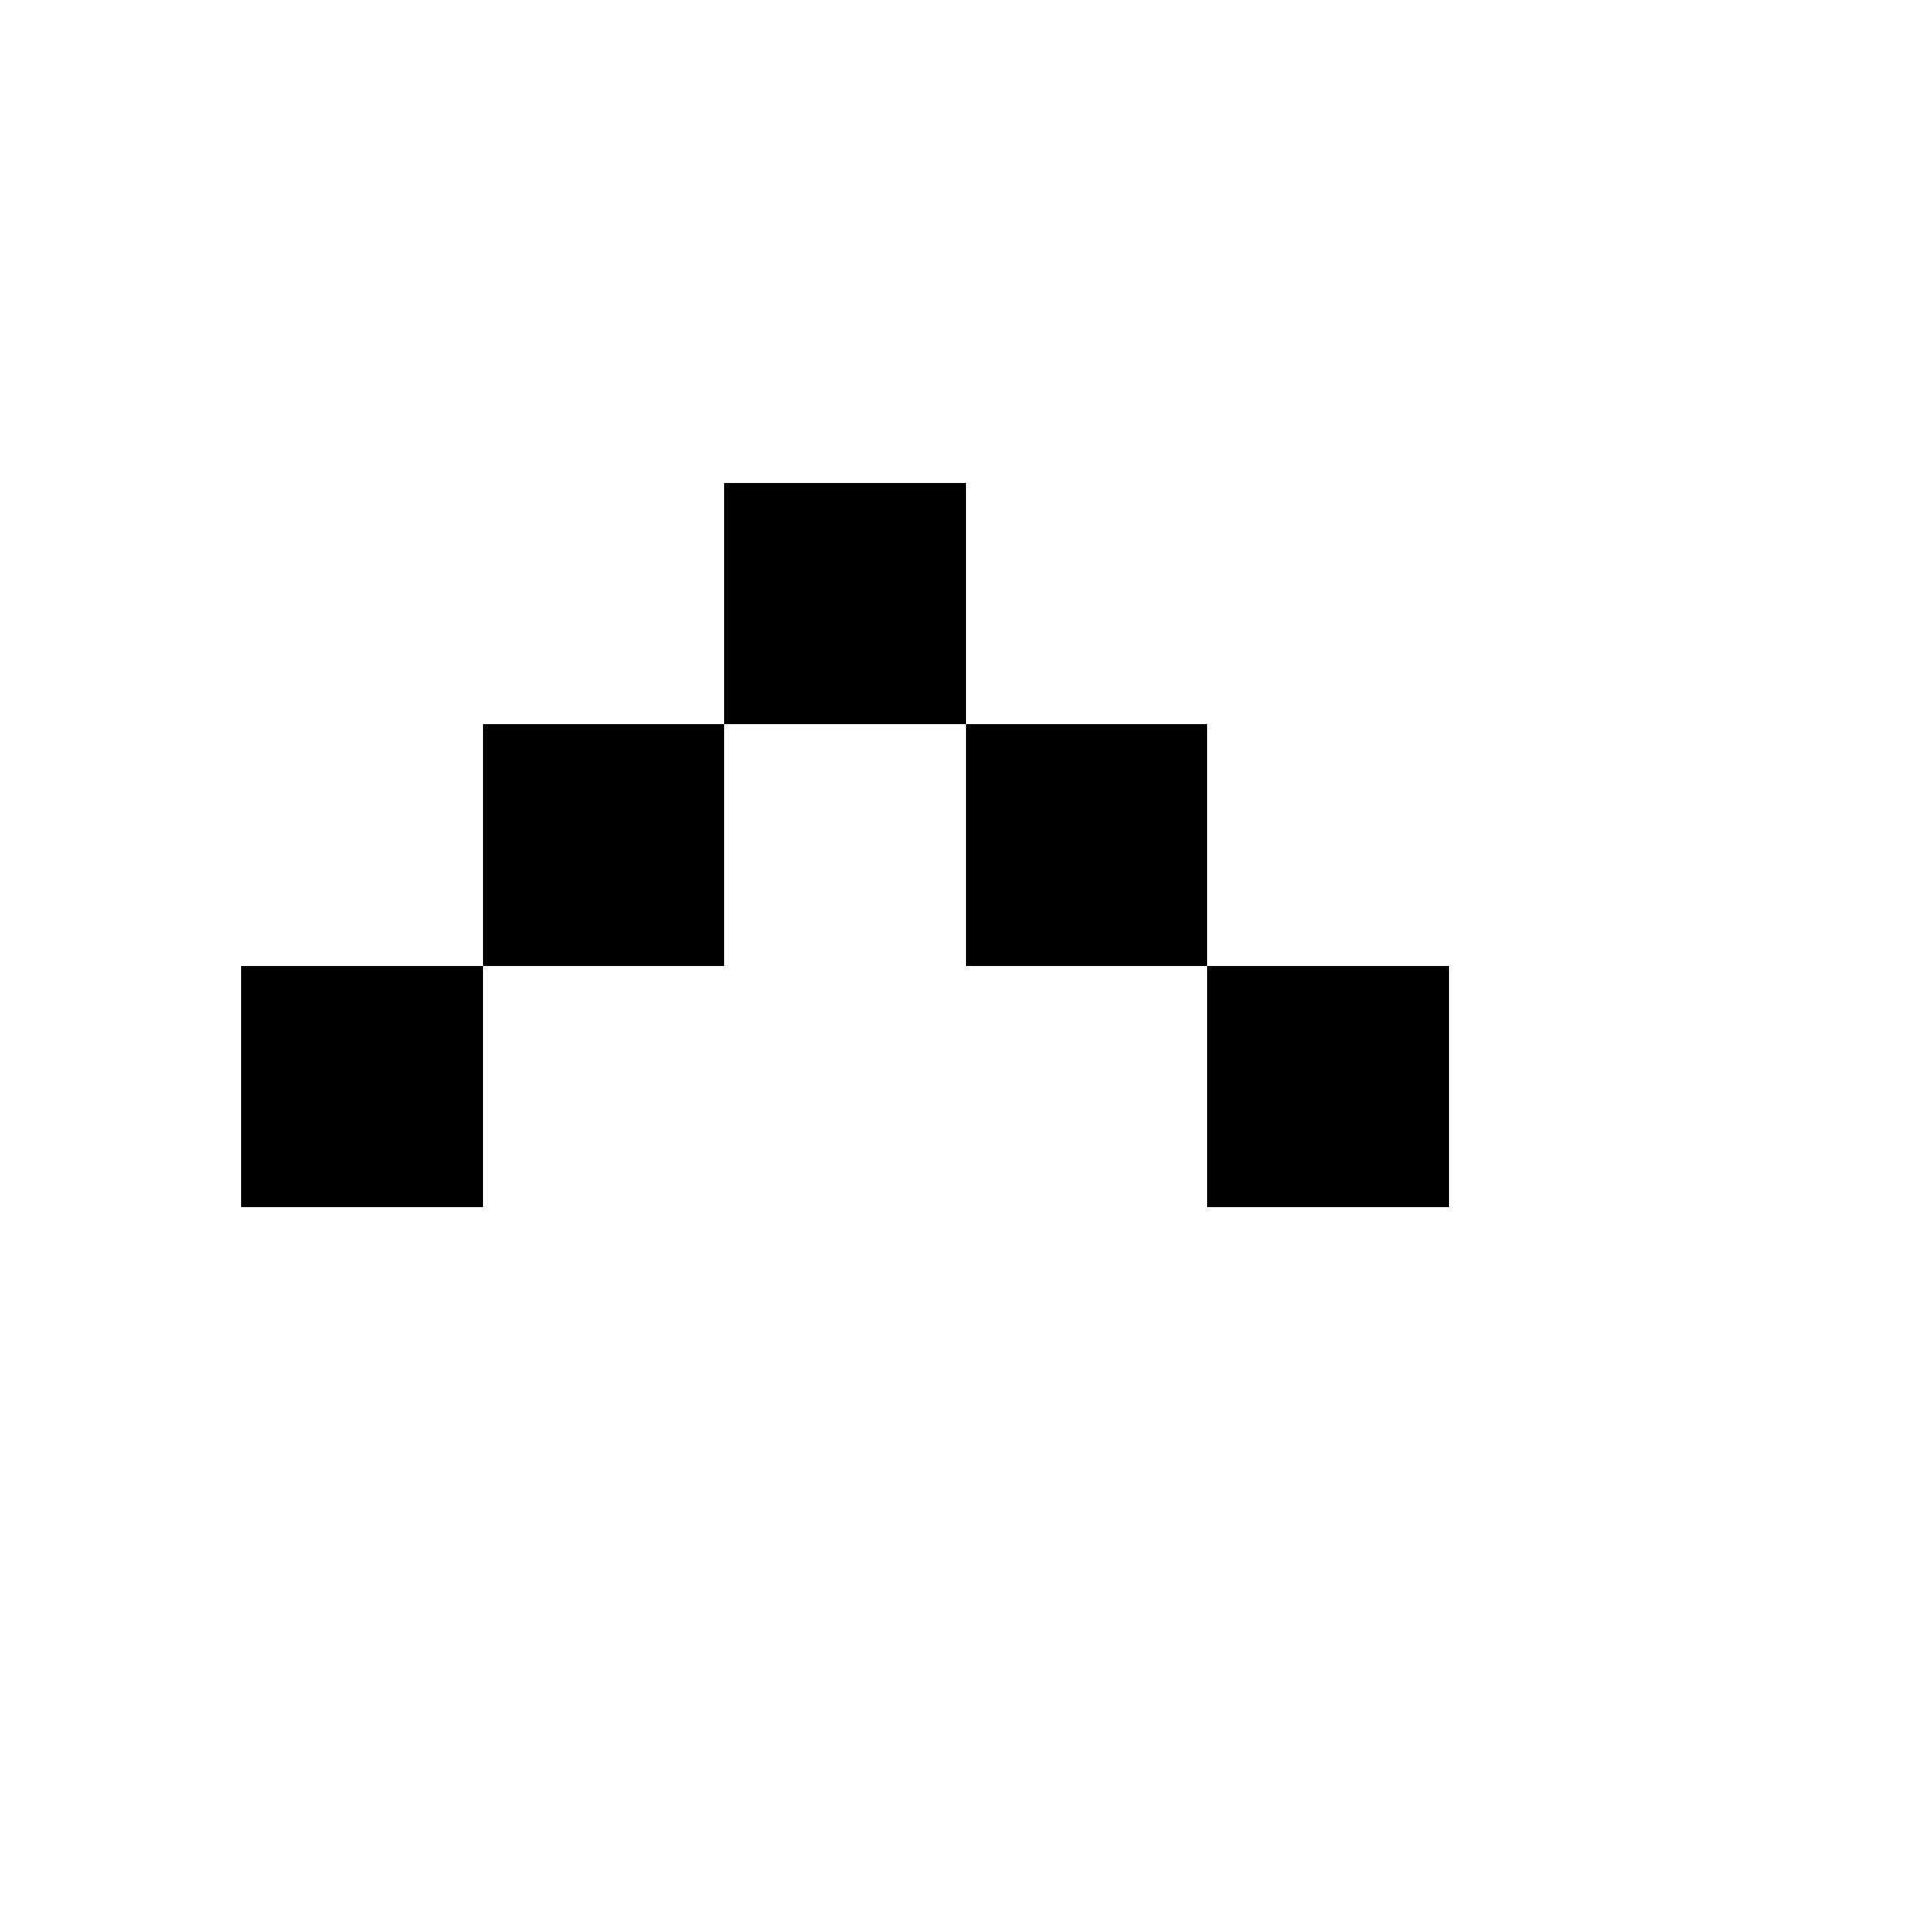
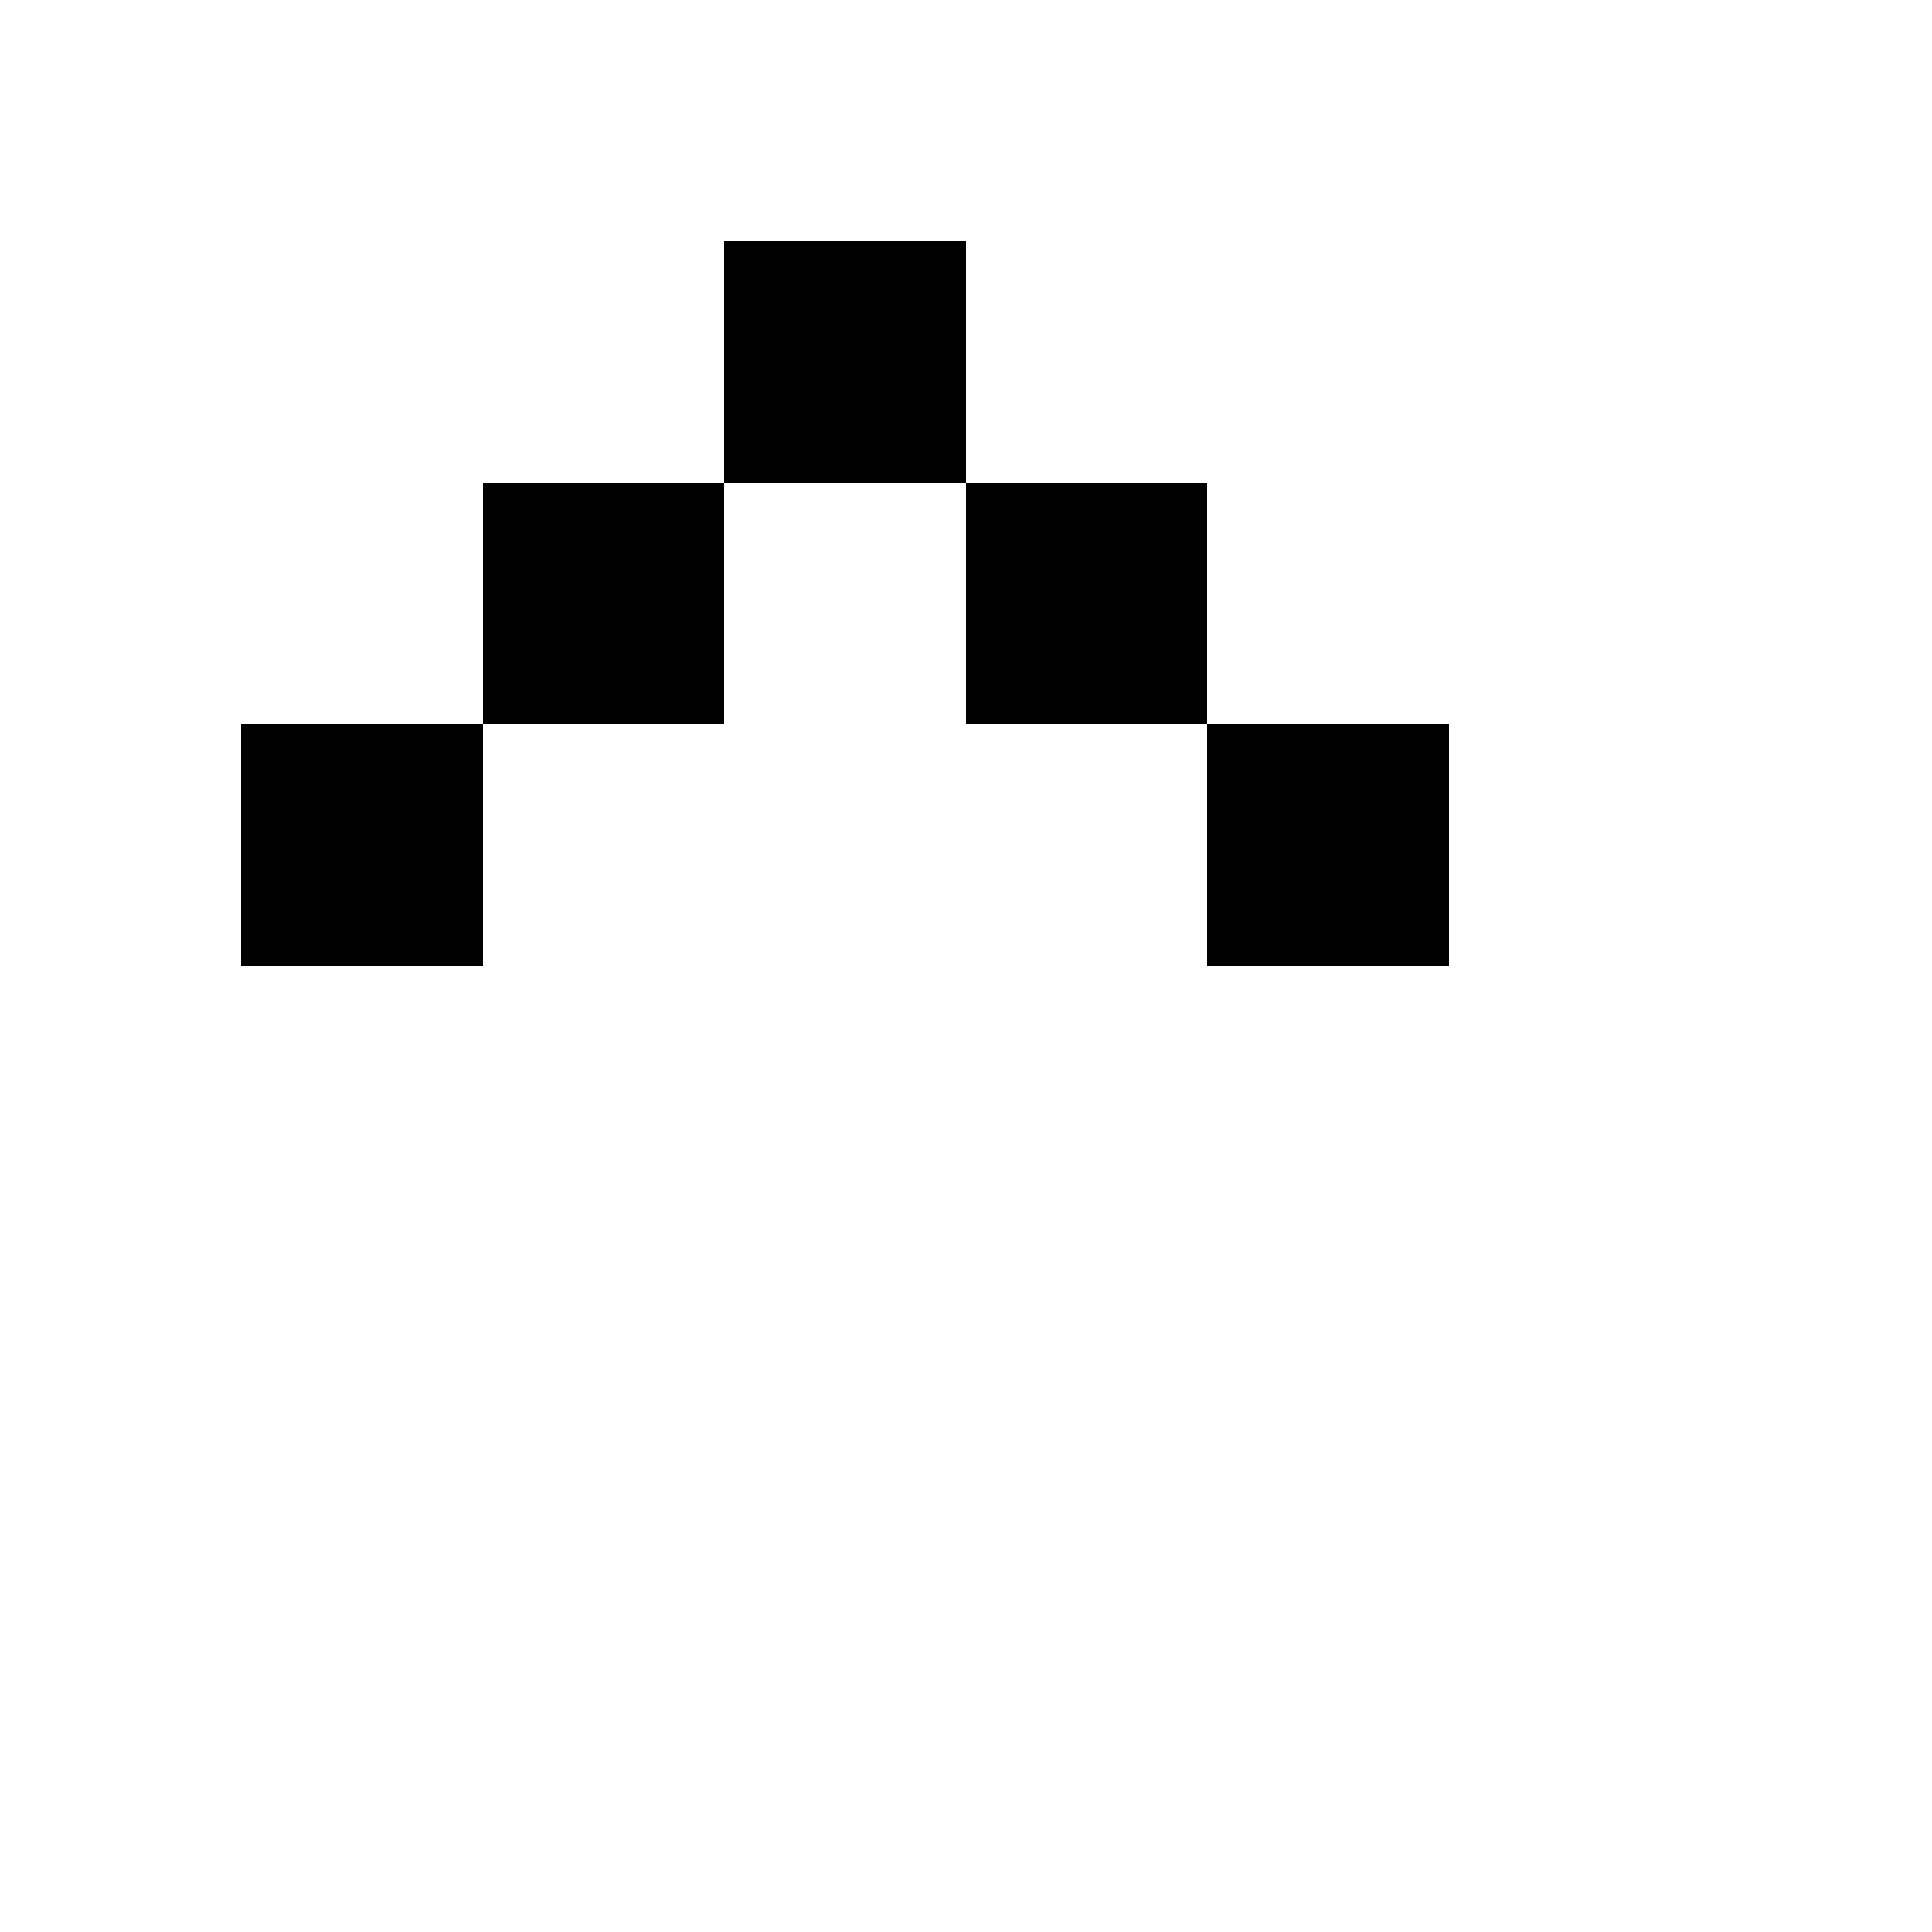
<svg xmlns="http://www.w3.org/2000/svg" baseProfile="full" height="32px" version="1.1" width="32px">
  <defs />
  <rect fill="rgb(255,255,255)" height="4px" shape-rendering="crispEdges" width="4px" x="4px" y="8px" />
-   <rect fill="rgb(255,255,255)" height="4px" shape-rendering="crispEdges" width="4px" x="4px" y="12px" />
-   <rect fill="rgb(0,0,0)" height="4px" shape-rendering="crispEdges" width="4px" x="4px" y="16px" />
+   <rect fill="rgb(0,0,0)" height="4px" shape-rendering="crispEdges" width="4px" x="4px" y="12px" />
  <rect fill="rgb(255,255,255)" height="4px" shape-rendering="crispEdges" width="4px" x="8px" y="4px" />
-   <rect fill="rgb(255,255,255)" height="4px" shape-rendering="crispEdges" width="4px" x="8px" y="8px" />
-   <rect fill="rgb(0,0,0)" height="4px" shape-rendering="crispEdges" width="4px" x="8px" y="12px" />
+   <rect fill="rgb(0,0,0)" height="4px" shape-rendering="crispEdges" width="4px" x="8px" y="8px" />
  <rect fill="rgb(255,255,255)" height="4px" shape-rendering="crispEdges" width="4px" x="12px" y="0px" />
-   <rect fill="rgb(255,255,255)" height="4px" shape-rendering="crispEdges" width="4px" x="12px" y="4px" />
-   <rect fill="rgb(0,0,0)" height="4px" shape-rendering="crispEdges" width="4px" x="12px" y="8px" />
+   <rect fill="rgb(0,0,0)" height="4px" shape-rendering="crispEdges" width="4px" x="12px" y="4px" />
  <rect fill="rgb(255,255,255)" height="4px" shape-rendering="crispEdges" width="4px" x="16px" y="4px" />
-   <rect fill="rgb(255,255,255)" height="4px" shape-rendering="crispEdges" width="4px" x="16px" y="8px" />
-   <rect fill="rgb(0,0,0)" height="4px" shape-rendering="crispEdges" width="4px" x="16px" y="12px" />
+   <rect fill="rgb(0,0,0)" height="4px" shape-rendering="crispEdges" width="4px" x="16px" y="8px" />
  <rect fill="rgb(255,255,255)" height="4px" shape-rendering="crispEdges" width="4px" x="20px" y="8px" />
-   <rect fill="rgb(255,255,255)" height="4px" shape-rendering="crispEdges" width="4px" x="20px" y="12px" />
-   <rect fill="rgb(0,0,0)" height="4px" shape-rendering="crispEdges" width="4px" x="20px" y="16px" />
+   <rect fill="rgb(0,0,0)" height="4px" shape-rendering="crispEdges" width="4px" x="20px" y="12px" />
</svg>
